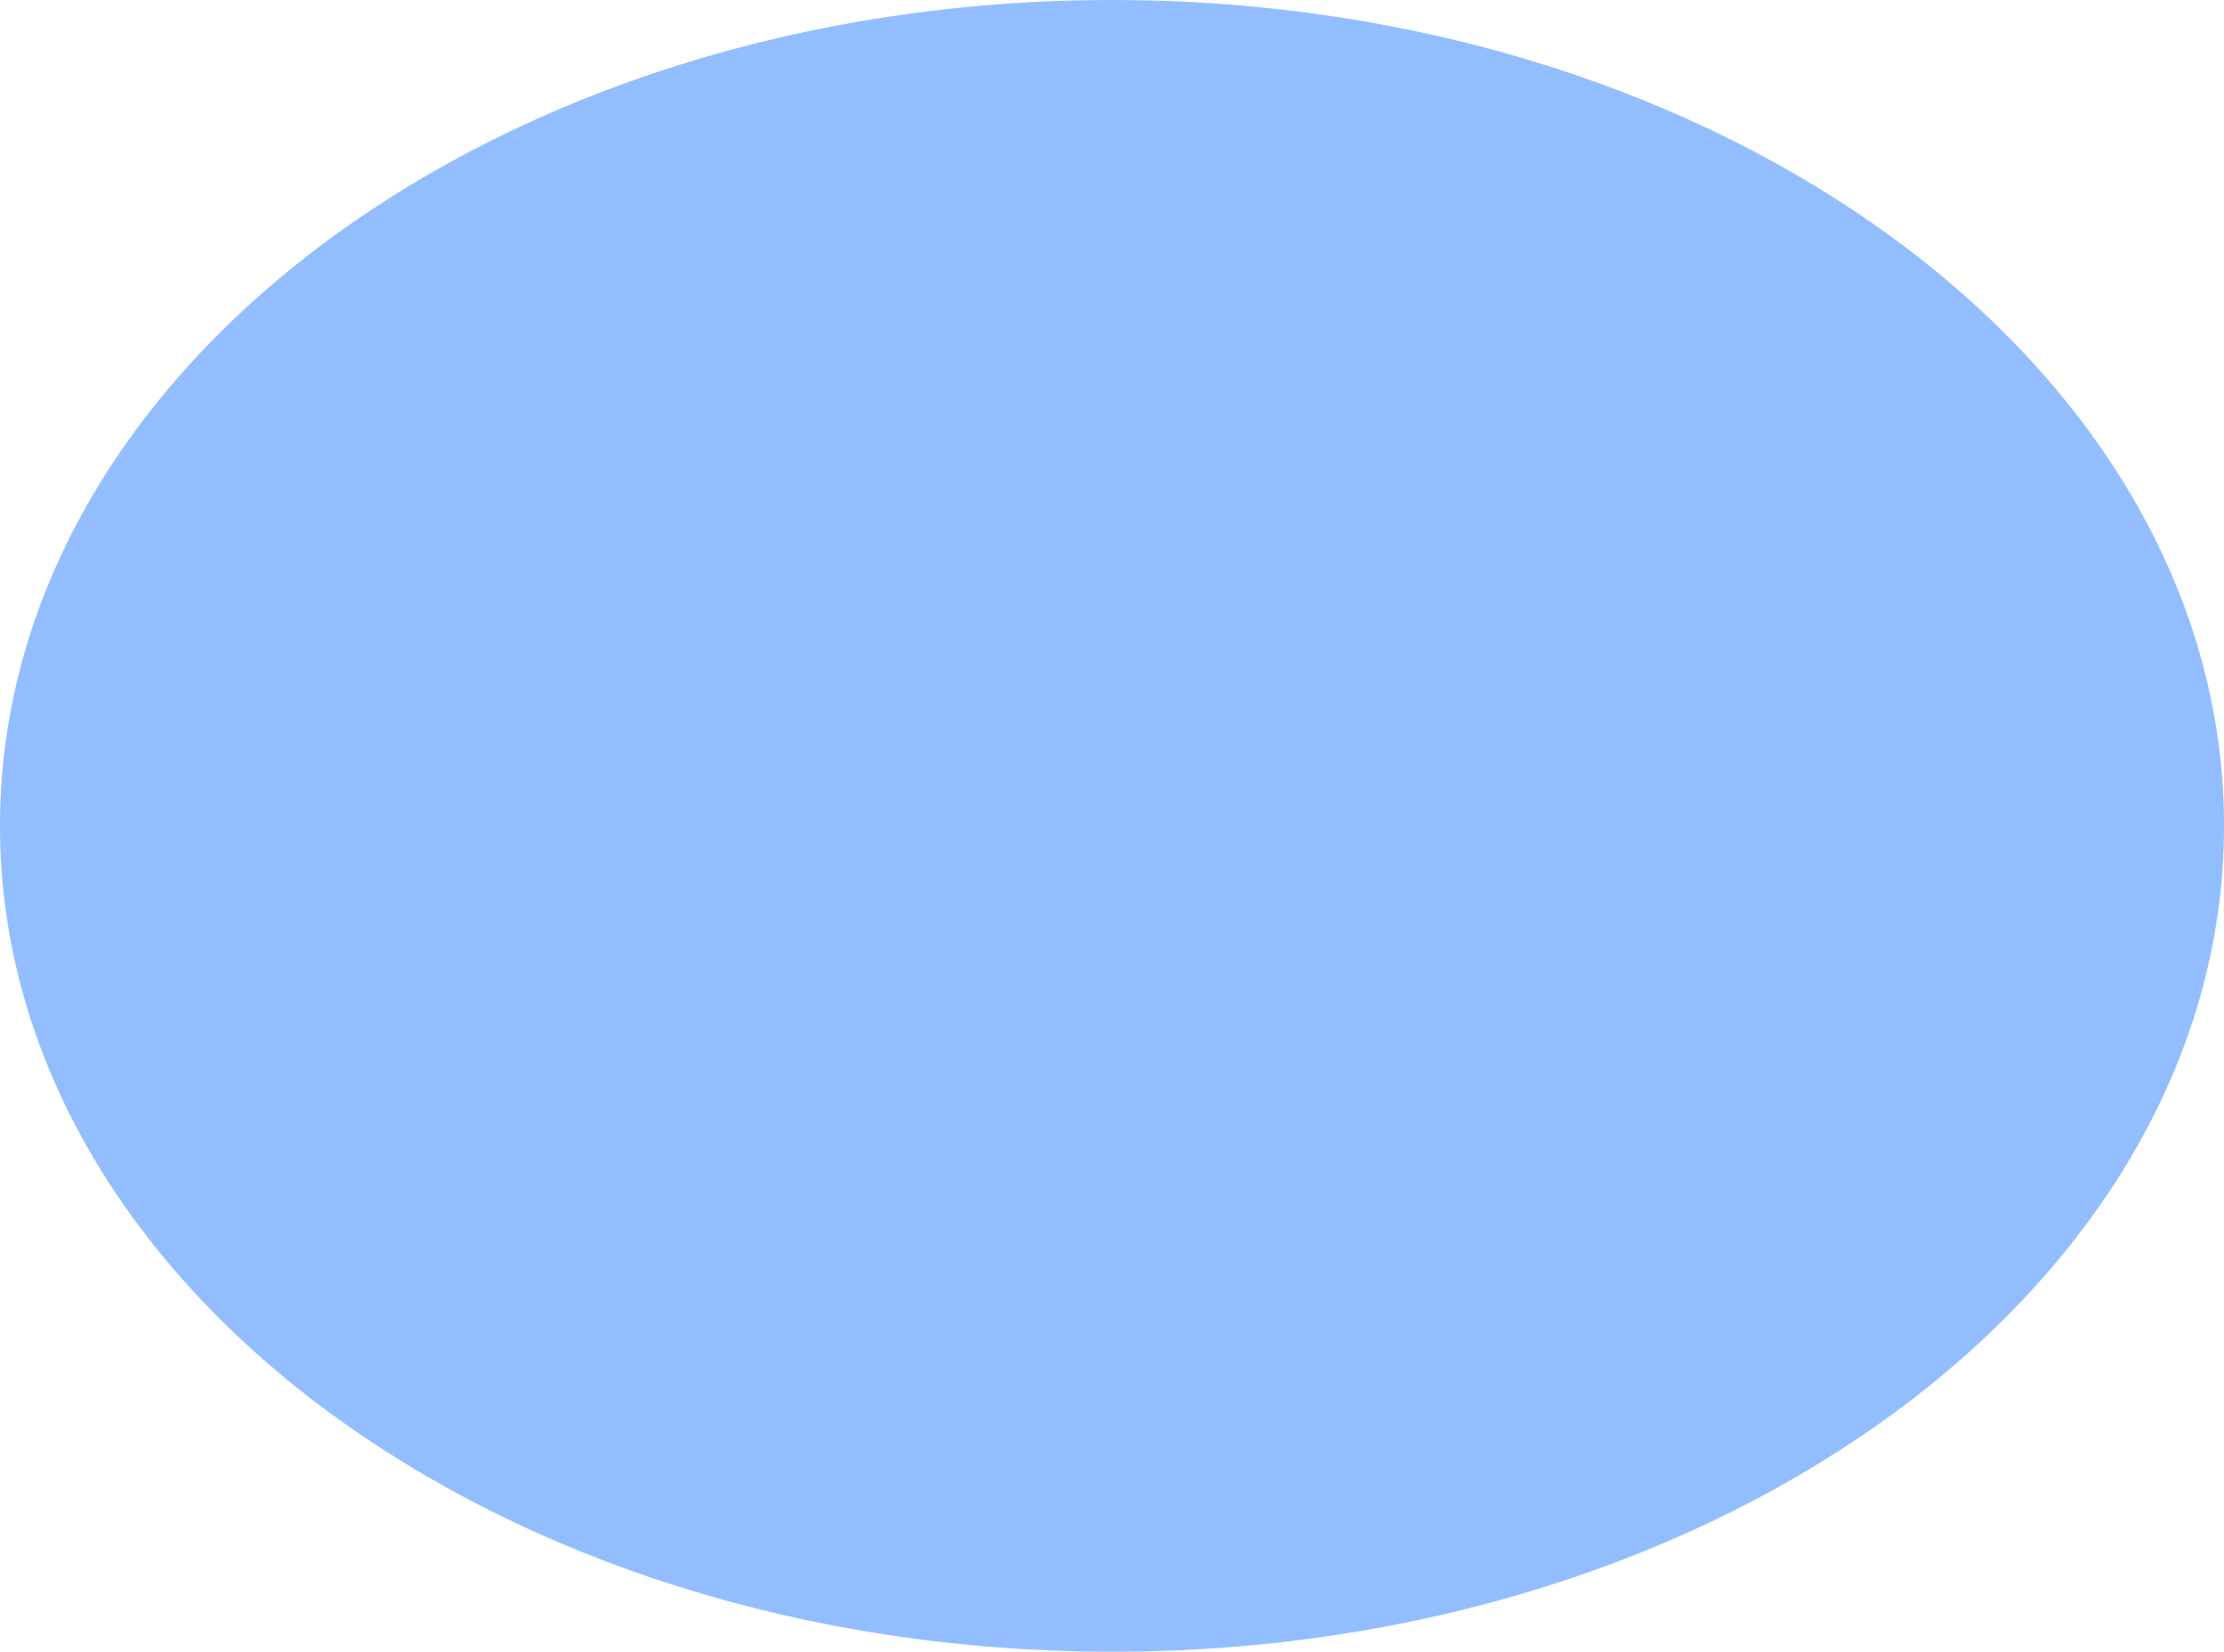
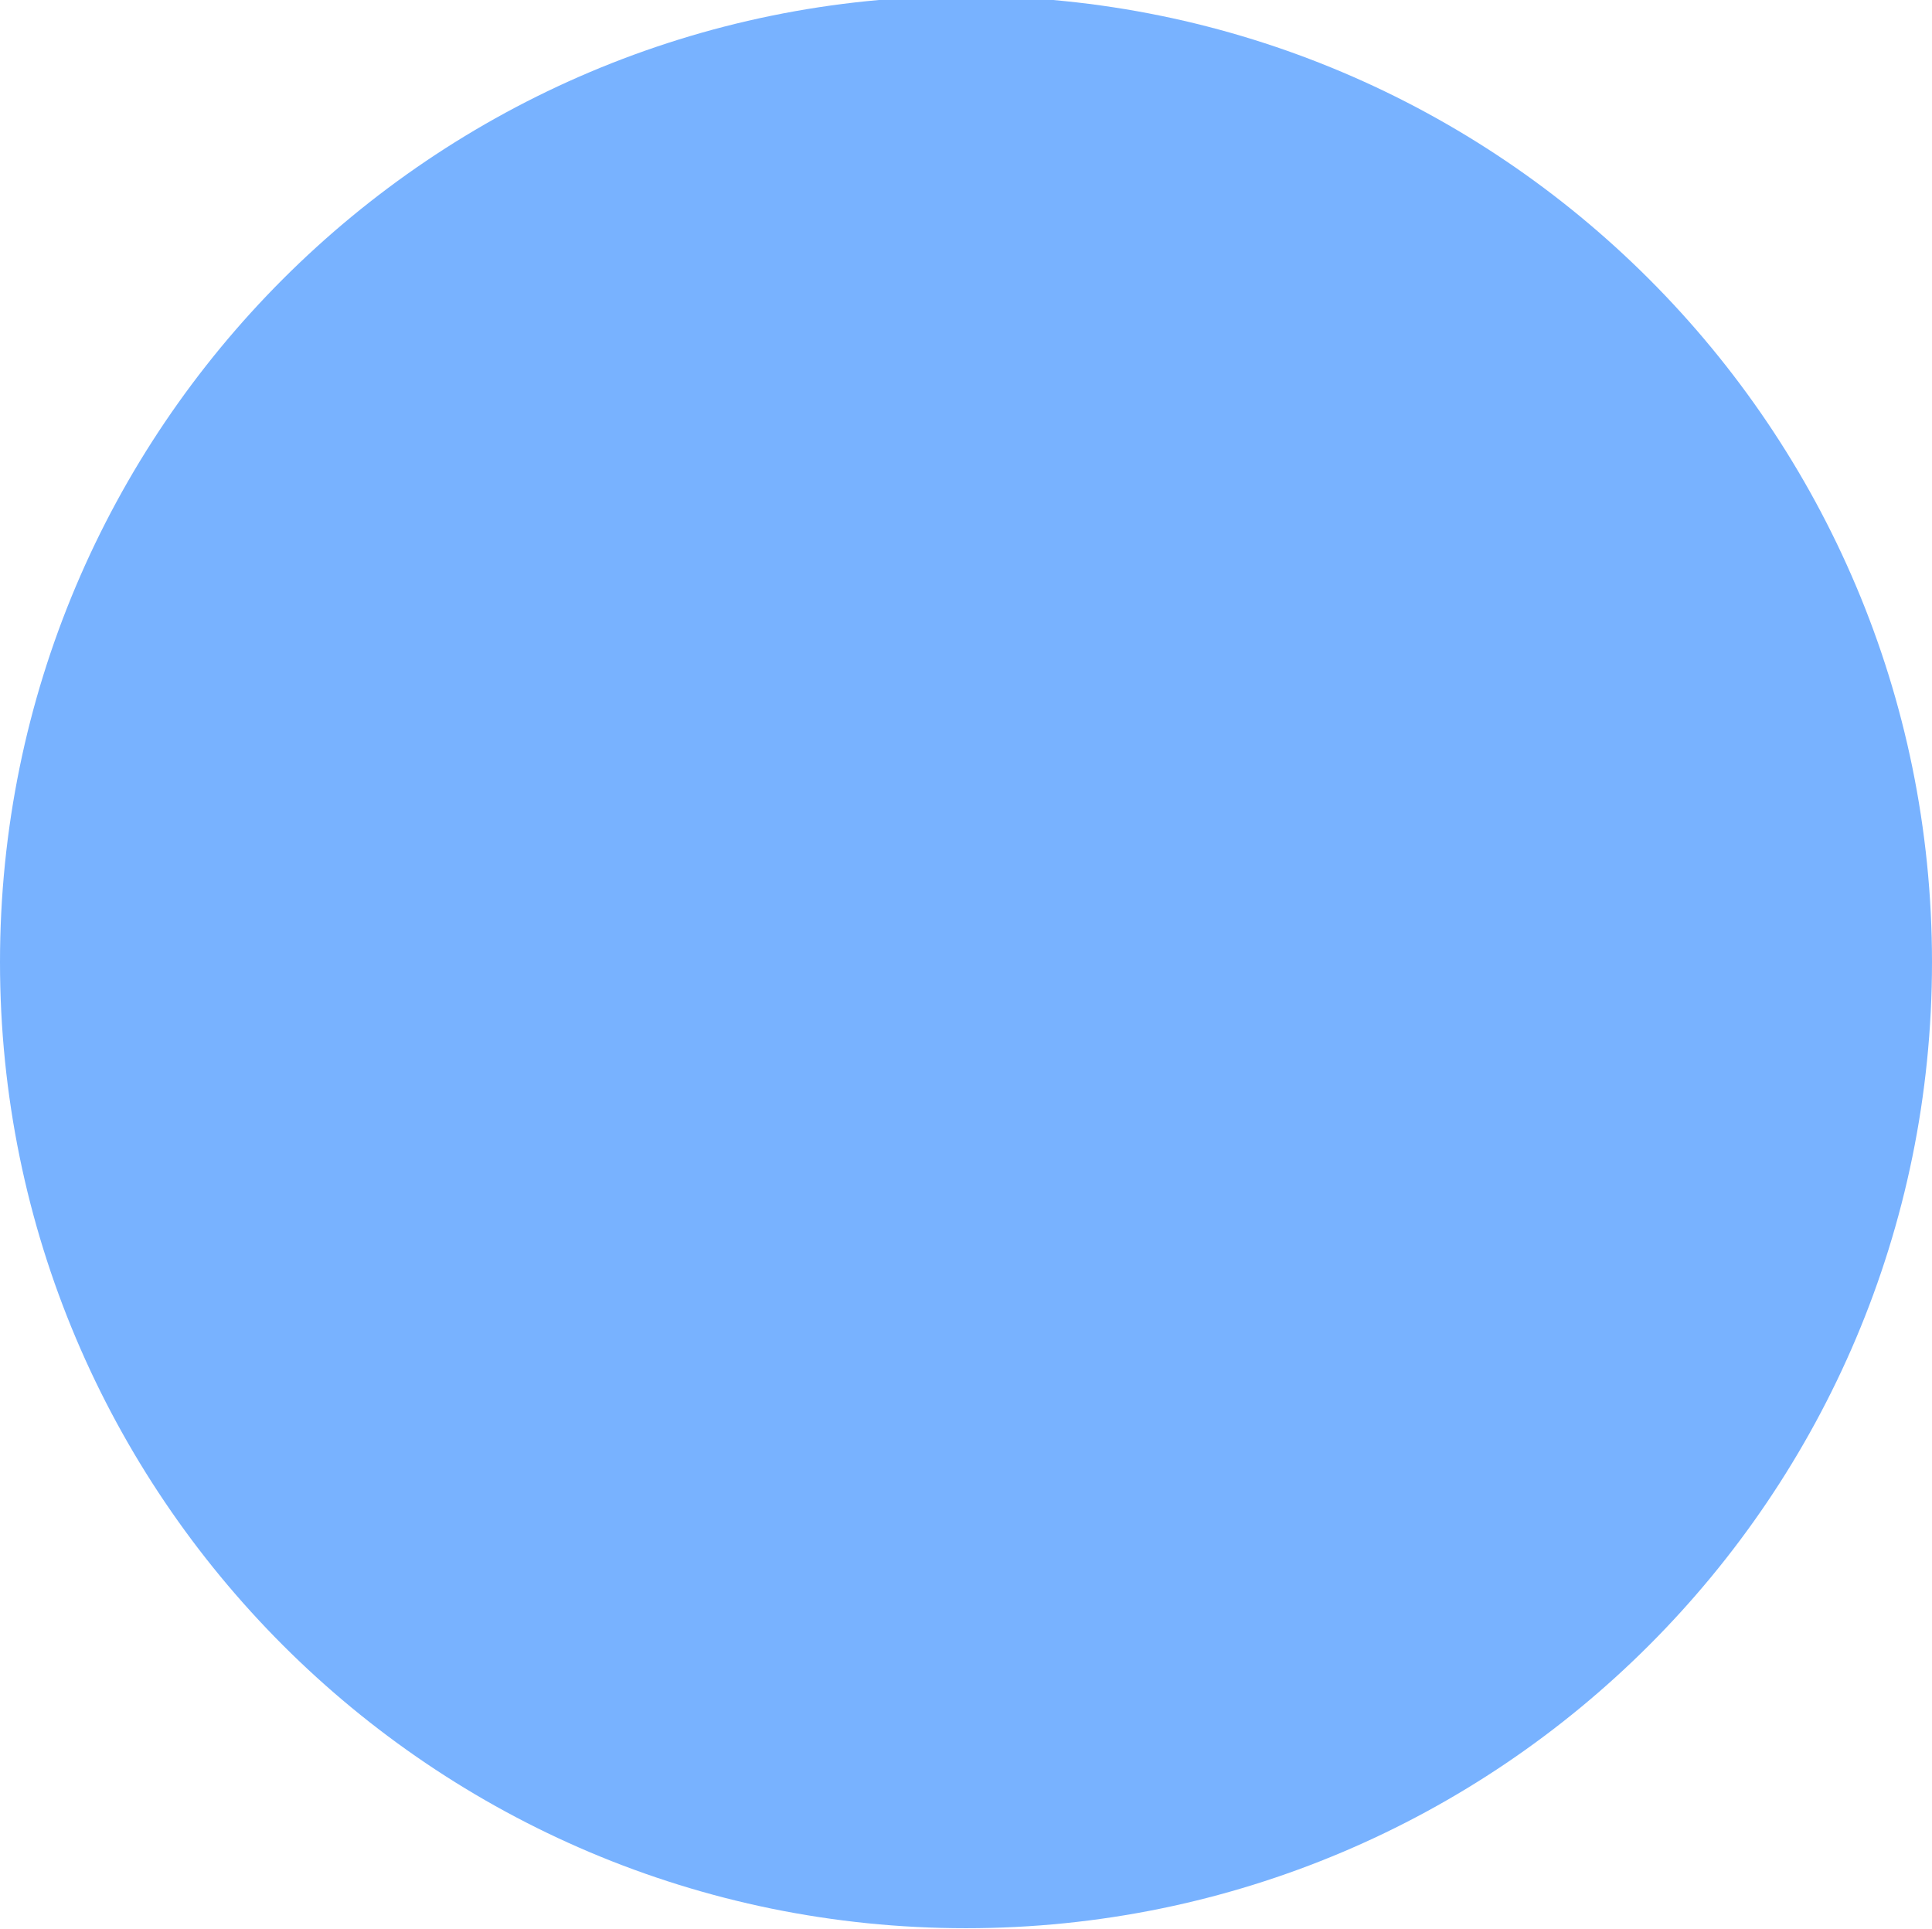
- <svg xmlns="http://www.w3.org/2000/svg" width="100" height="74.268" viewBox="0 0 26.316 19.544" version="1.1" id="svg907">
+ <svg xmlns="http://www.w3.org/2000/svg" width="100" height="99.8" viewBox="0 0 26.316 26.263" version="1.1" id="svg907">
  <defs id="defs911" />
-   <ellipse cx="13.158" cy="9.772" id="circle899" style="fill:#80b3ff;fill-opacity:0.854;stroke-width:0.567" rx="13.158" ry="9.772" />
+   <ellipse cx="13.158" cy="13.105" id="circle899" style="fill:#78b2ff;fill-opacity:1;stroke-width:0.658" rx="13.158" ry="13.158" />
</svg>
